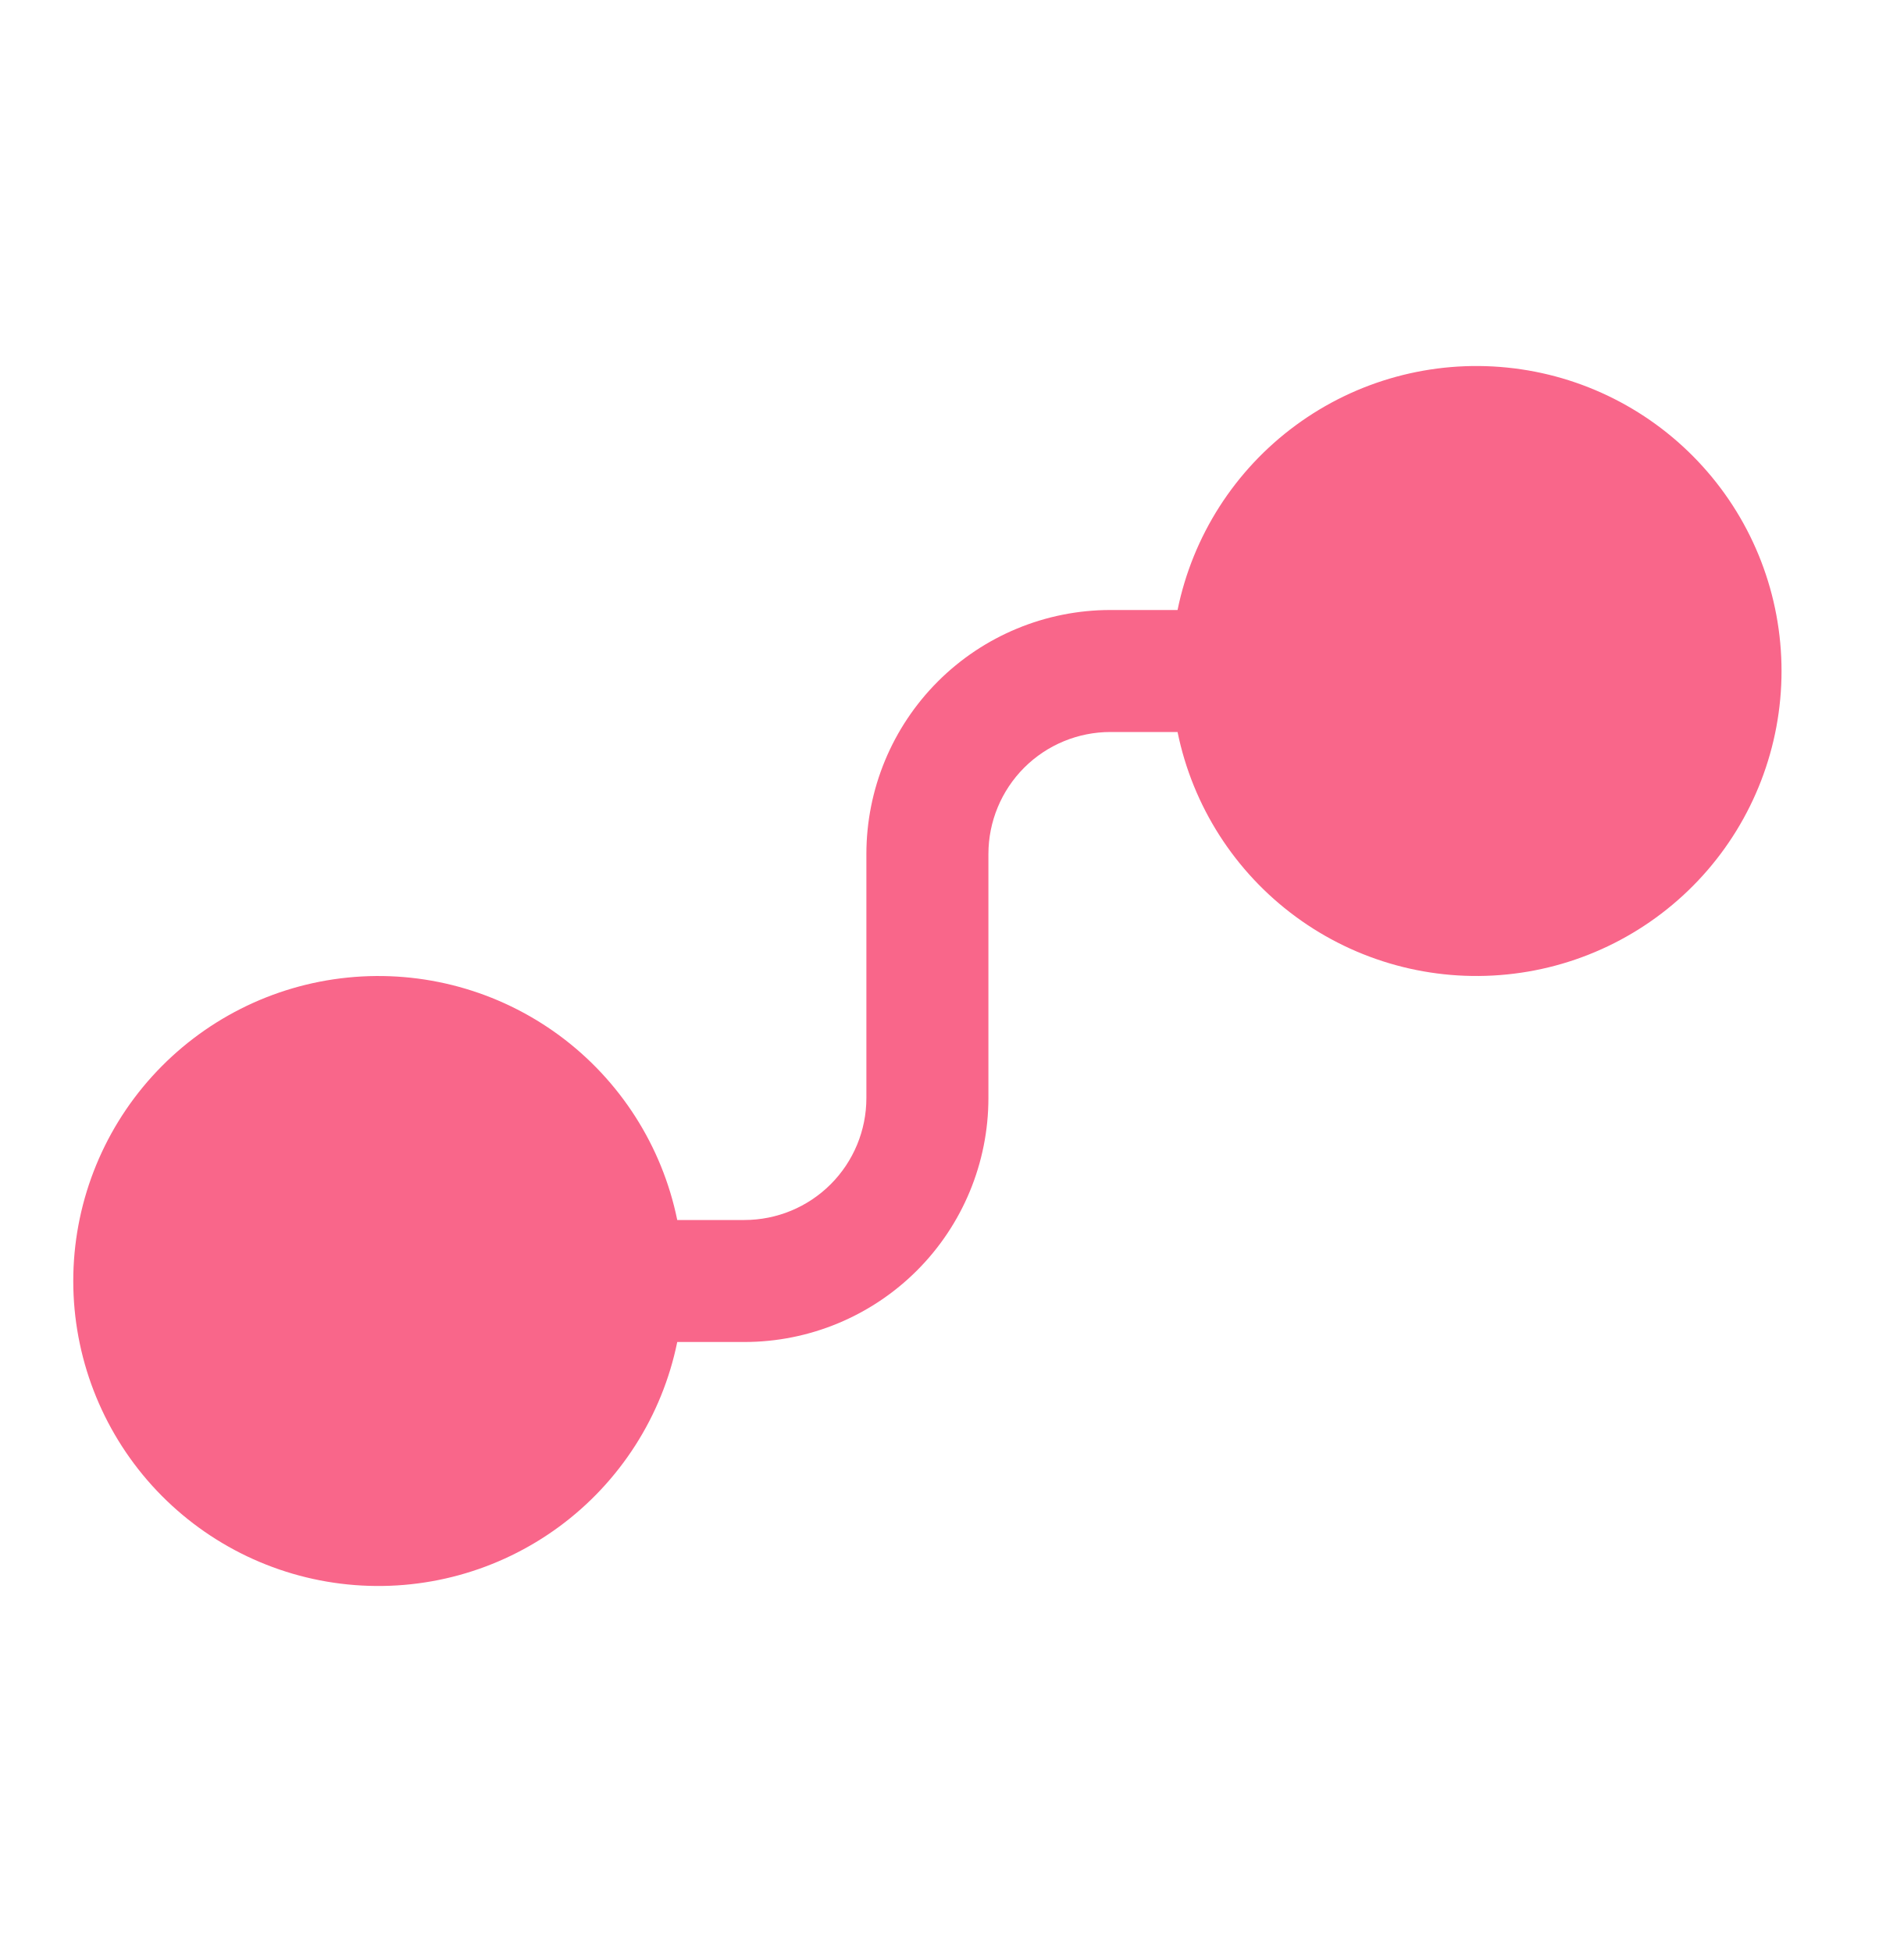
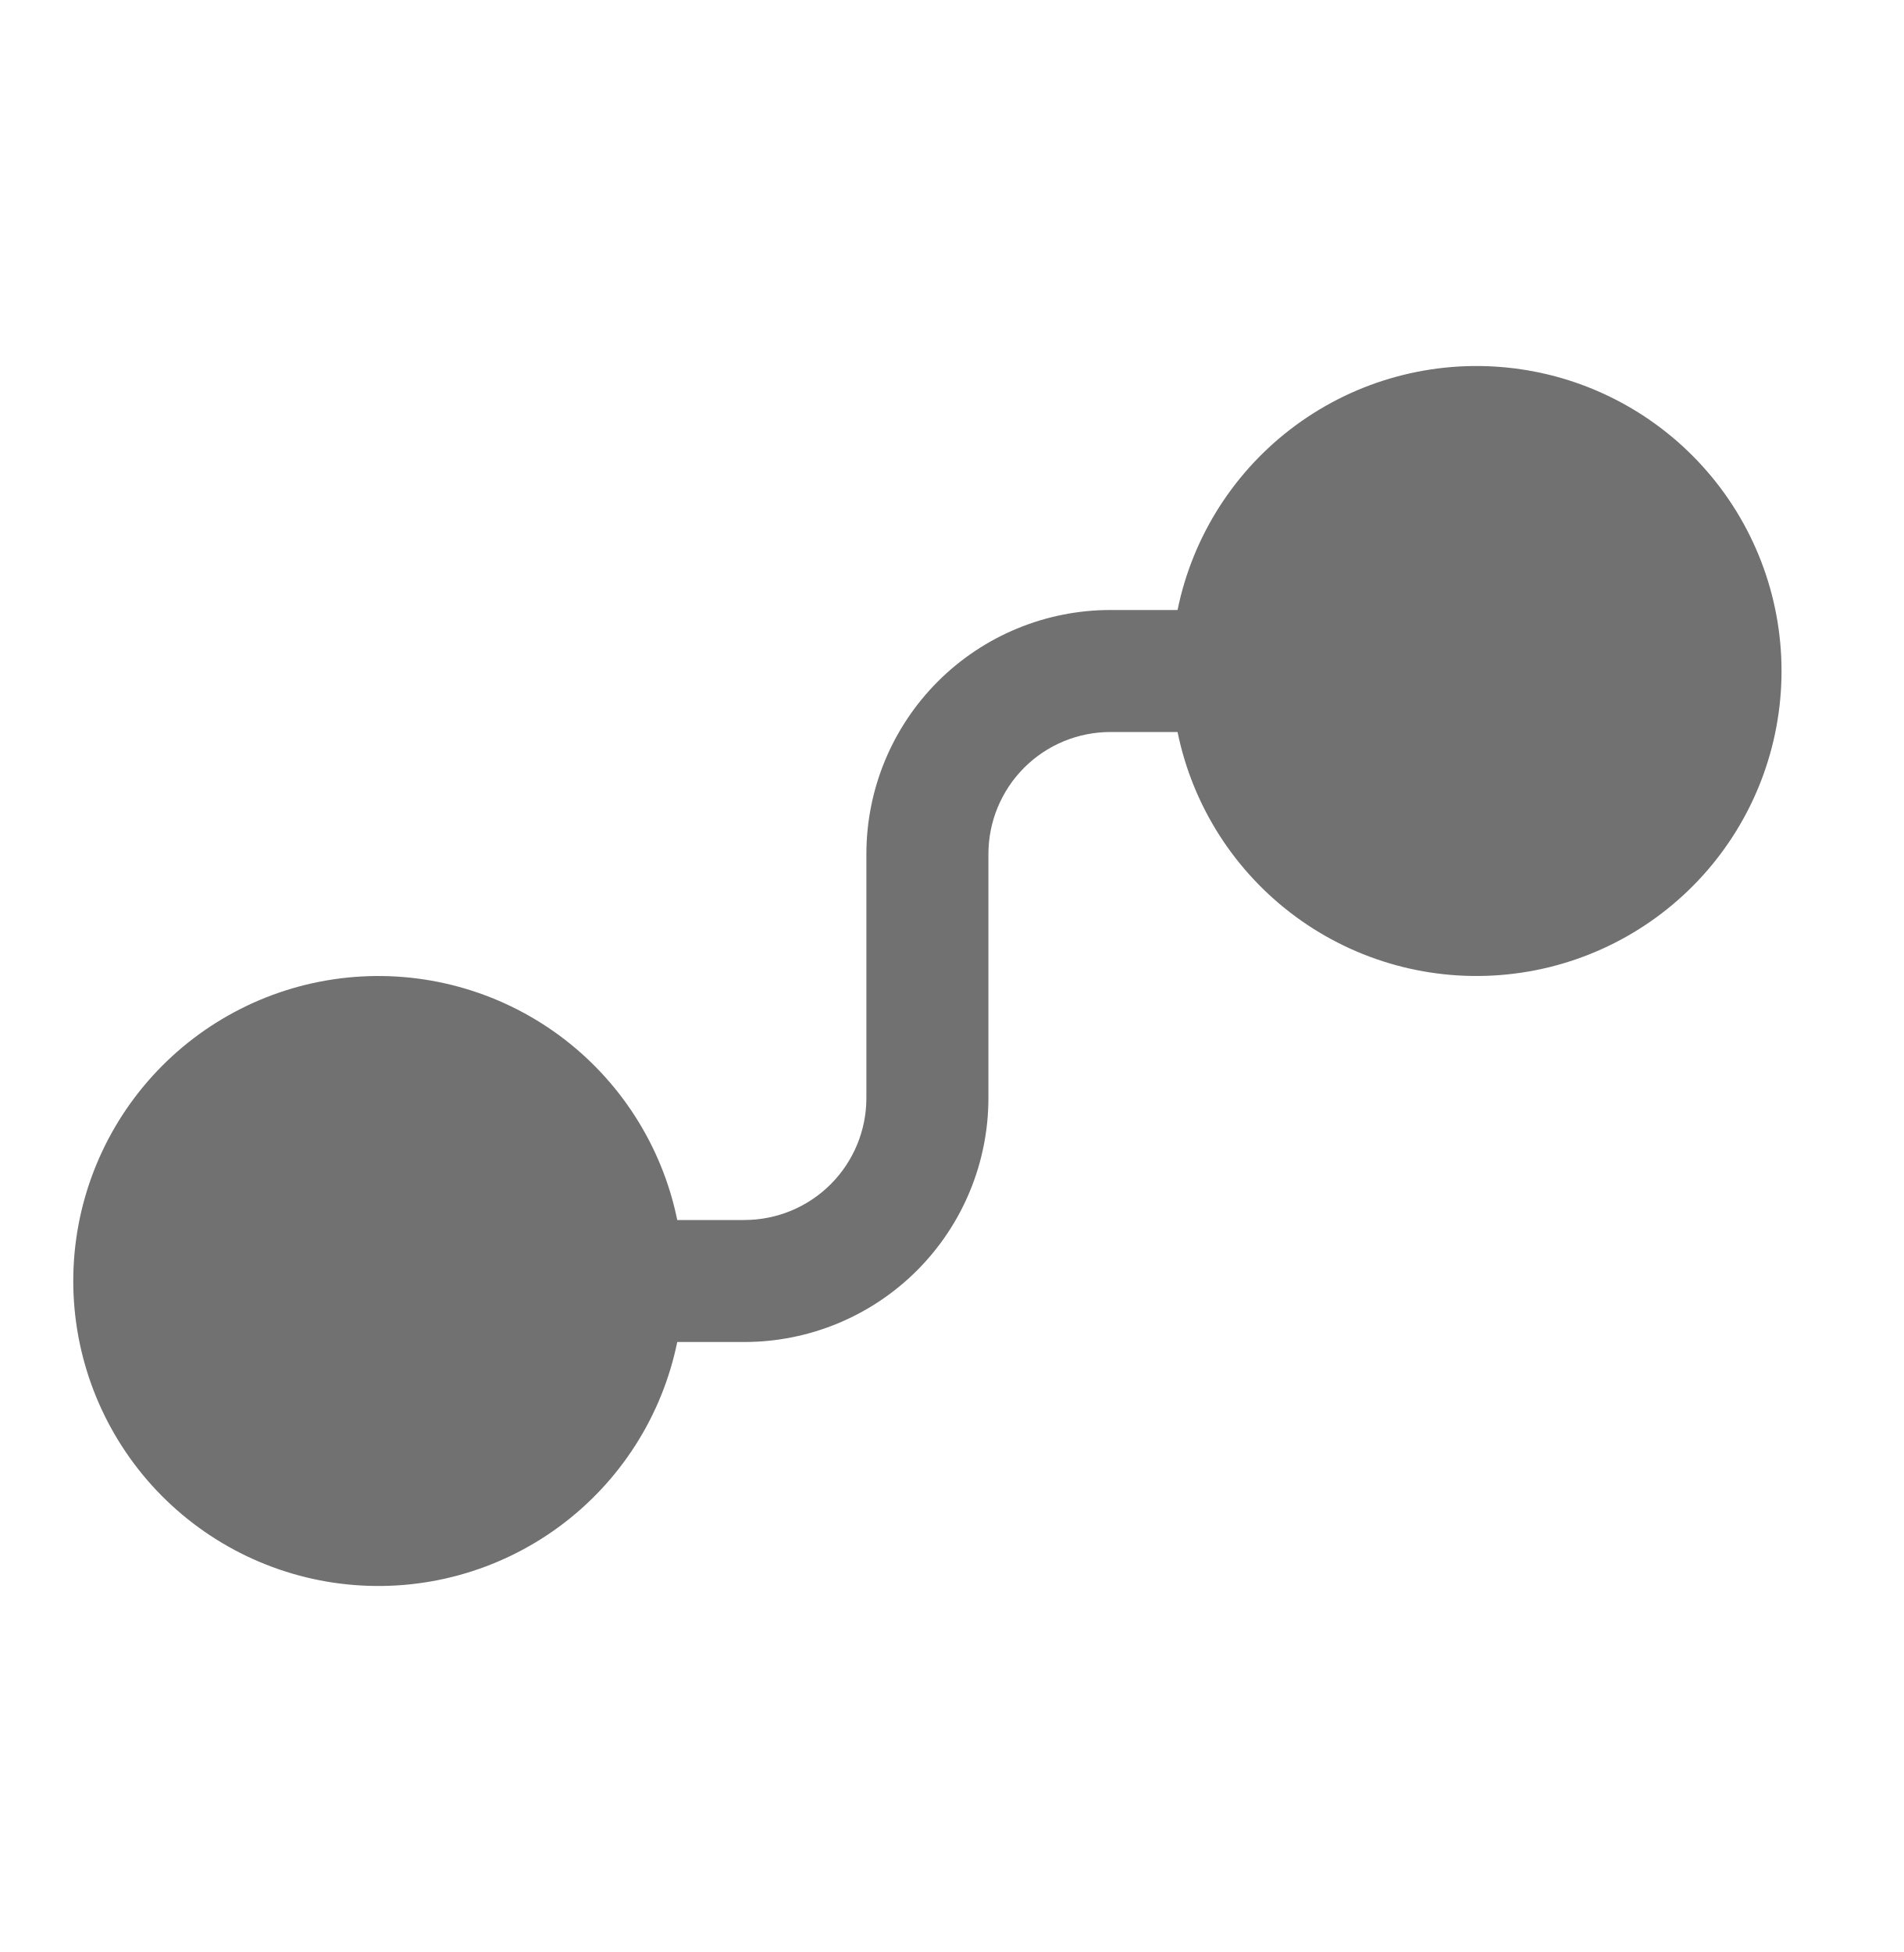
<svg xmlns="http://www.w3.org/2000/svg" width="39" height="40" viewBox="0 0 39 40" fill="none">
-   <path d="M24.125 15H22.75C22.087 15 21.451 15.263 20.982 15.732C20.514 16.201 20.25 16.837 20.25 17.5V22.5C20.25 23.826 19.723 25.098 18.786 26.035C17.848 26.973 16.576 27.5 15.25 27.5H13.875C13.565 29.018 12.703 30.366 11.456 31.284C10.208 32.202 8.664 32.624 7.123 32.468C5.582 32.313 4.154 31.59 3.115 30.442C2.077 29.293 1.501 27.799 1.501 26.25C1.501 24.701 2.077 23.207 3.115 22.059C4.154 20.91 5.582 20.187 7.123 20.032C8.664 19.876 10.208 20.298 11.456 21.216C12.703 22.134 13.565 23.483 13.875 25H15.25C15.913 25 16.549 24.737 17.018 24.268C17.487 23.799 17.75 23.163 17.75 22.5V17.5C17.75 16.174 18.277 14.902 19.215 13.964C20.152 13.027 21.424 12.5 22.75 12.5H24.125C24.435 10.982 25.297 9.634 26.545 8.716C27.792 7.798 29.336 7.376 30.877 7.532C32.418 7.687 33.846 8.41 34.885 9.559C35.924 10.707 36.499 12.201 36.499 13.75C36.499 15.299 35.924 16.793 34.885 17.942C33.846 19.09 32.418 19.813 30.877 19.968C29.336 20.124 27.792 19.702 26.545 18.784C25.297 17.866 24.435 16.518 24.125 15Z" fill="#F9668A" />
+   <path d="M24.125 15H22.75C22.087 15 21.451 15.263 20.982 15.732C20.514 16.201 20.25 16.837 20.25 17.5V22.5C20.25 23.826 19.723 25.098 18.786 26.035C17.848 26.973 16.576 27.5 15.25 27.5H13.875C13.565 29.018 12.703 30.366 11.456 31.284C10.208 32.202 8.664 32.624 7.123 32.468C5.582 32.313 4.154 31.59 3.115 30.442C2.077 29.293 1.501 27.799 1.501 26.25C1.501 24.701 2.077 23.207 3.115 22.059C4.154 20.91 5.582 20.187 7.123 20.032C8.664 19.876 10.208 20.298 11.456 21.216C12.703 22.134 13.565 23.483 13.875 25H15.25C15.913 25 16.549 24.737 17.018 24.268C17.487 23.799 17.75 23.163 17.75 22.5V17.5C17.75 16.174 18.277 14.902 19.215 13.964C20.152 13.027 21.424 12.5 22.75 12.5H24.125C24.435 10.982 25.297 9.634 26.545 8.716C27.792 7.798 29.336 7.376 30.877 7.532C32.418 7.687 33.846 8.41 34.885 9.559C35.924 10.707 36.499 12.201 36.499 13.75C36.499 15.299 35.924 16.793 34.885 17.942C33.846 19.09 32.418 19.813 30.877 19.968C29.336 20.124 27.792 19.702 26.545 18.784C25.297 17.866 24.435 16.518 24.125 15Z" fill="#717171" />
</svg>
